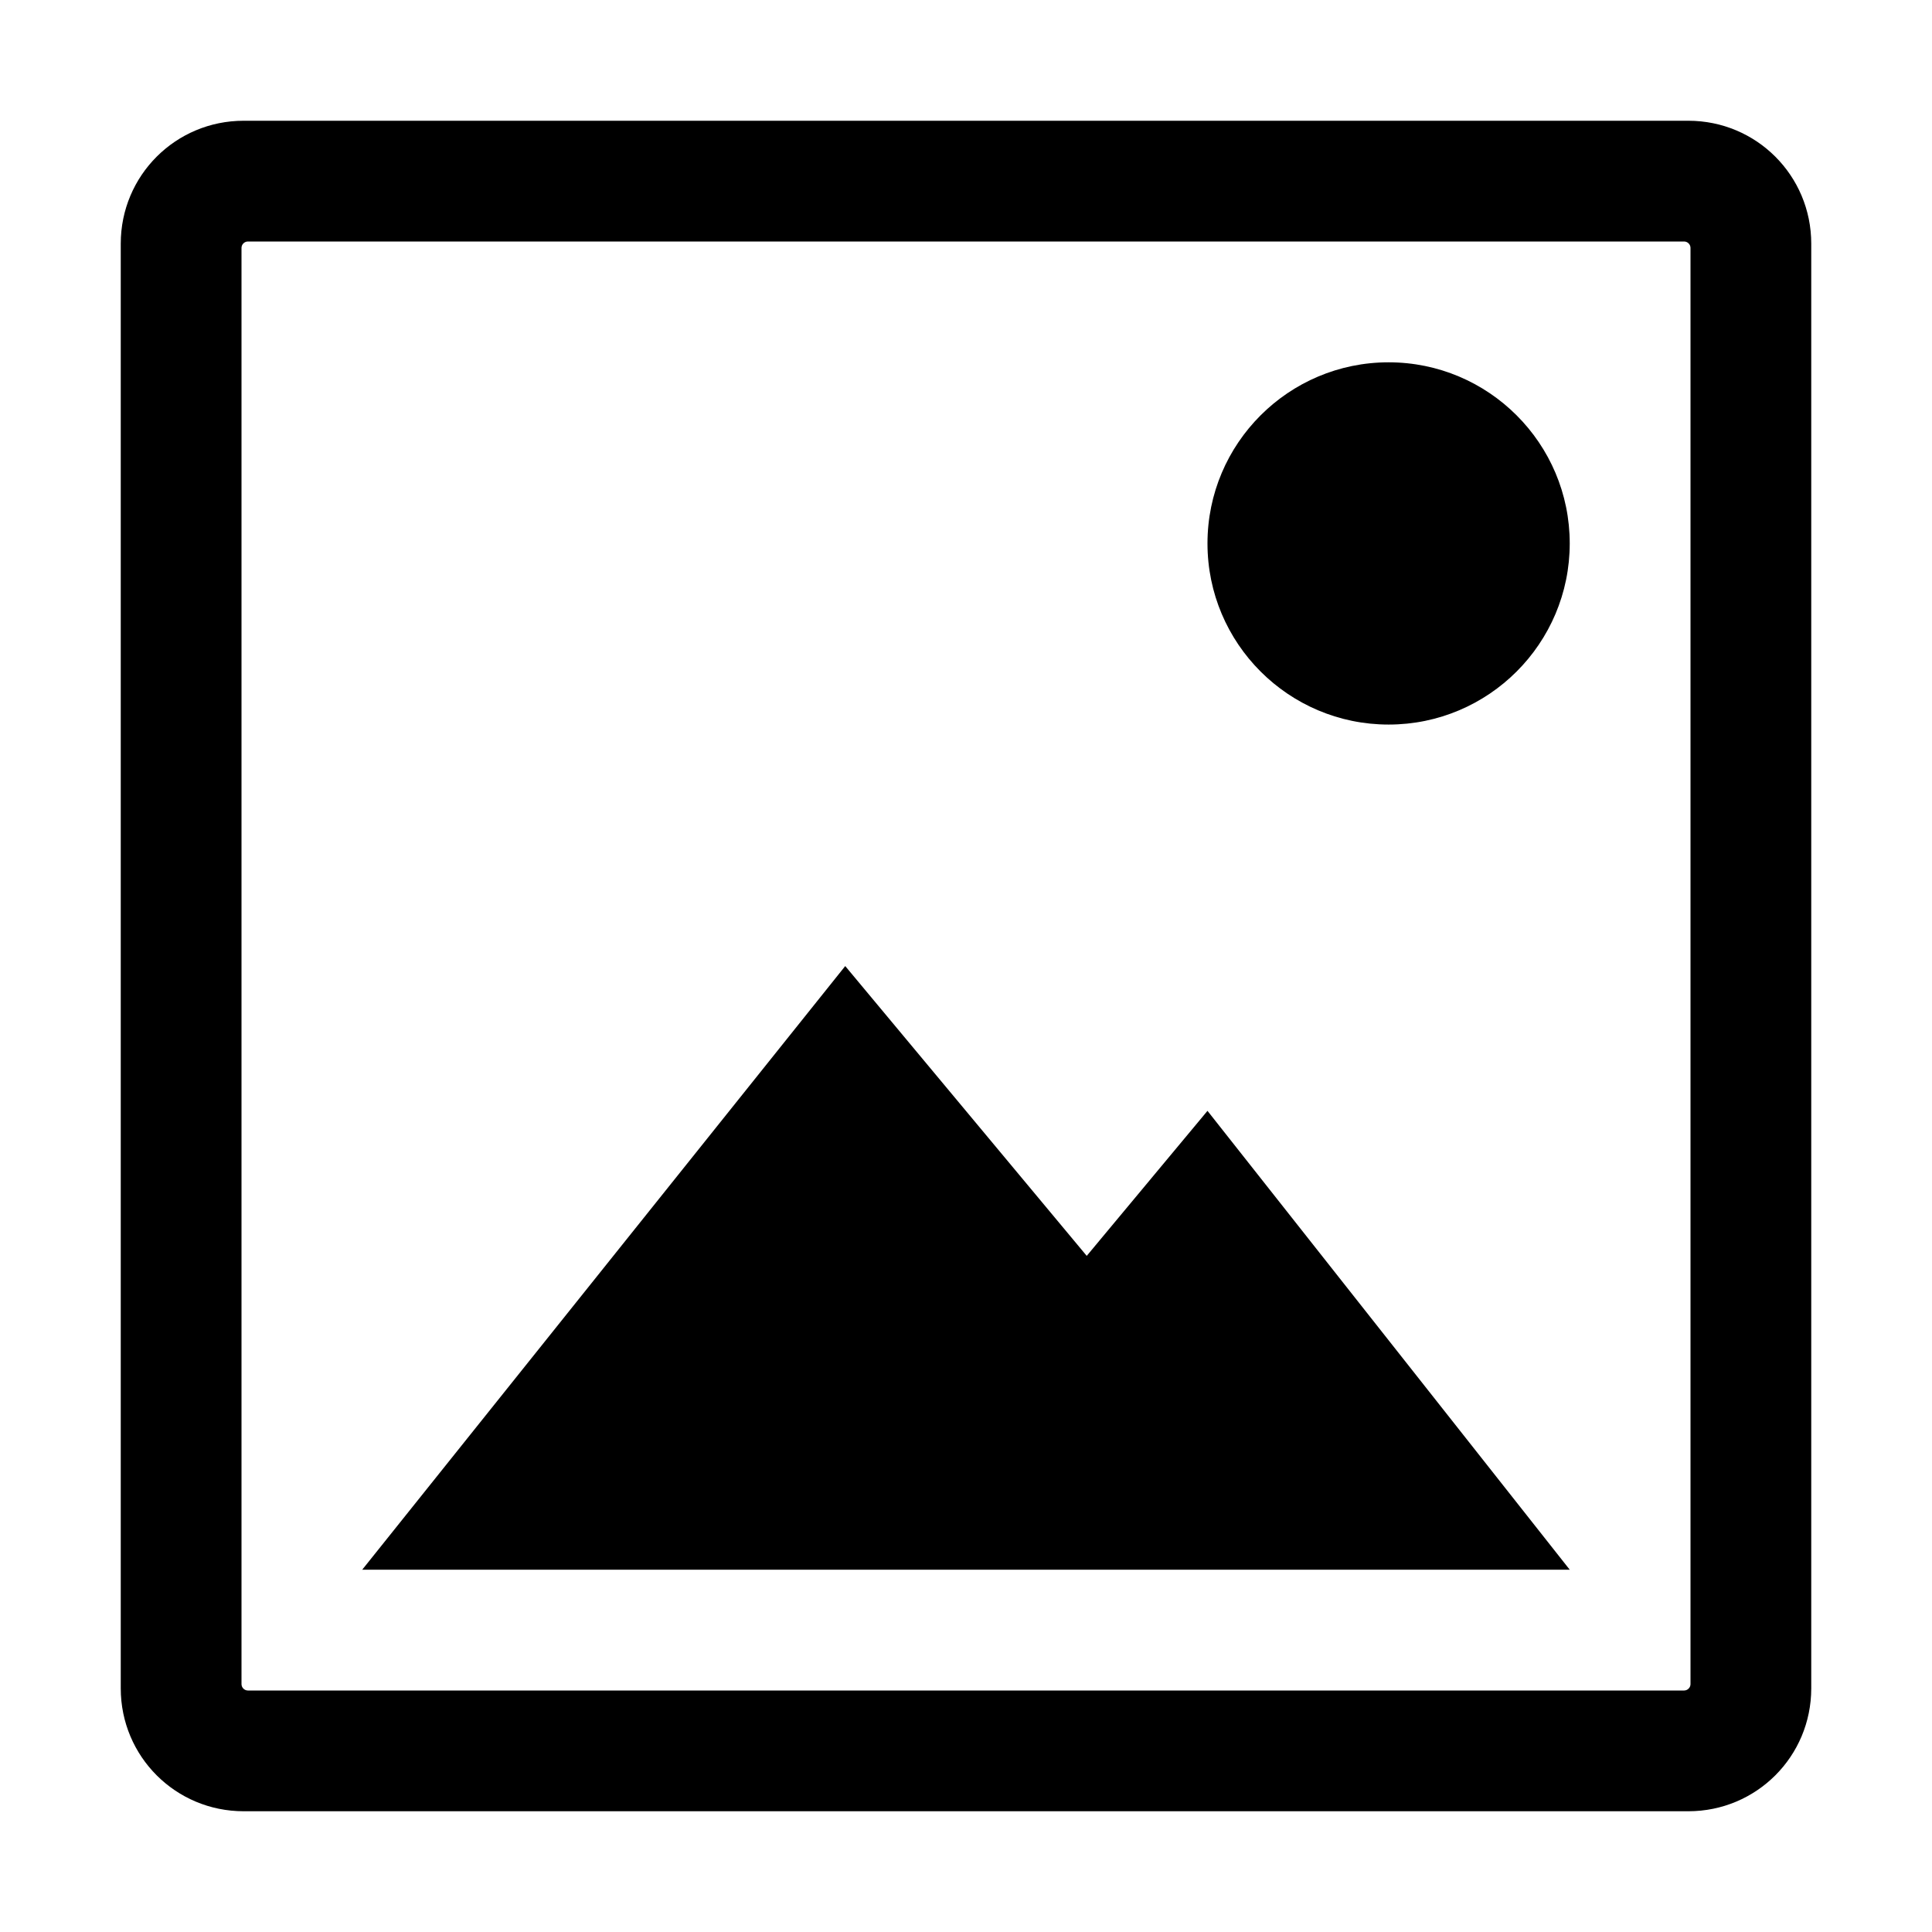
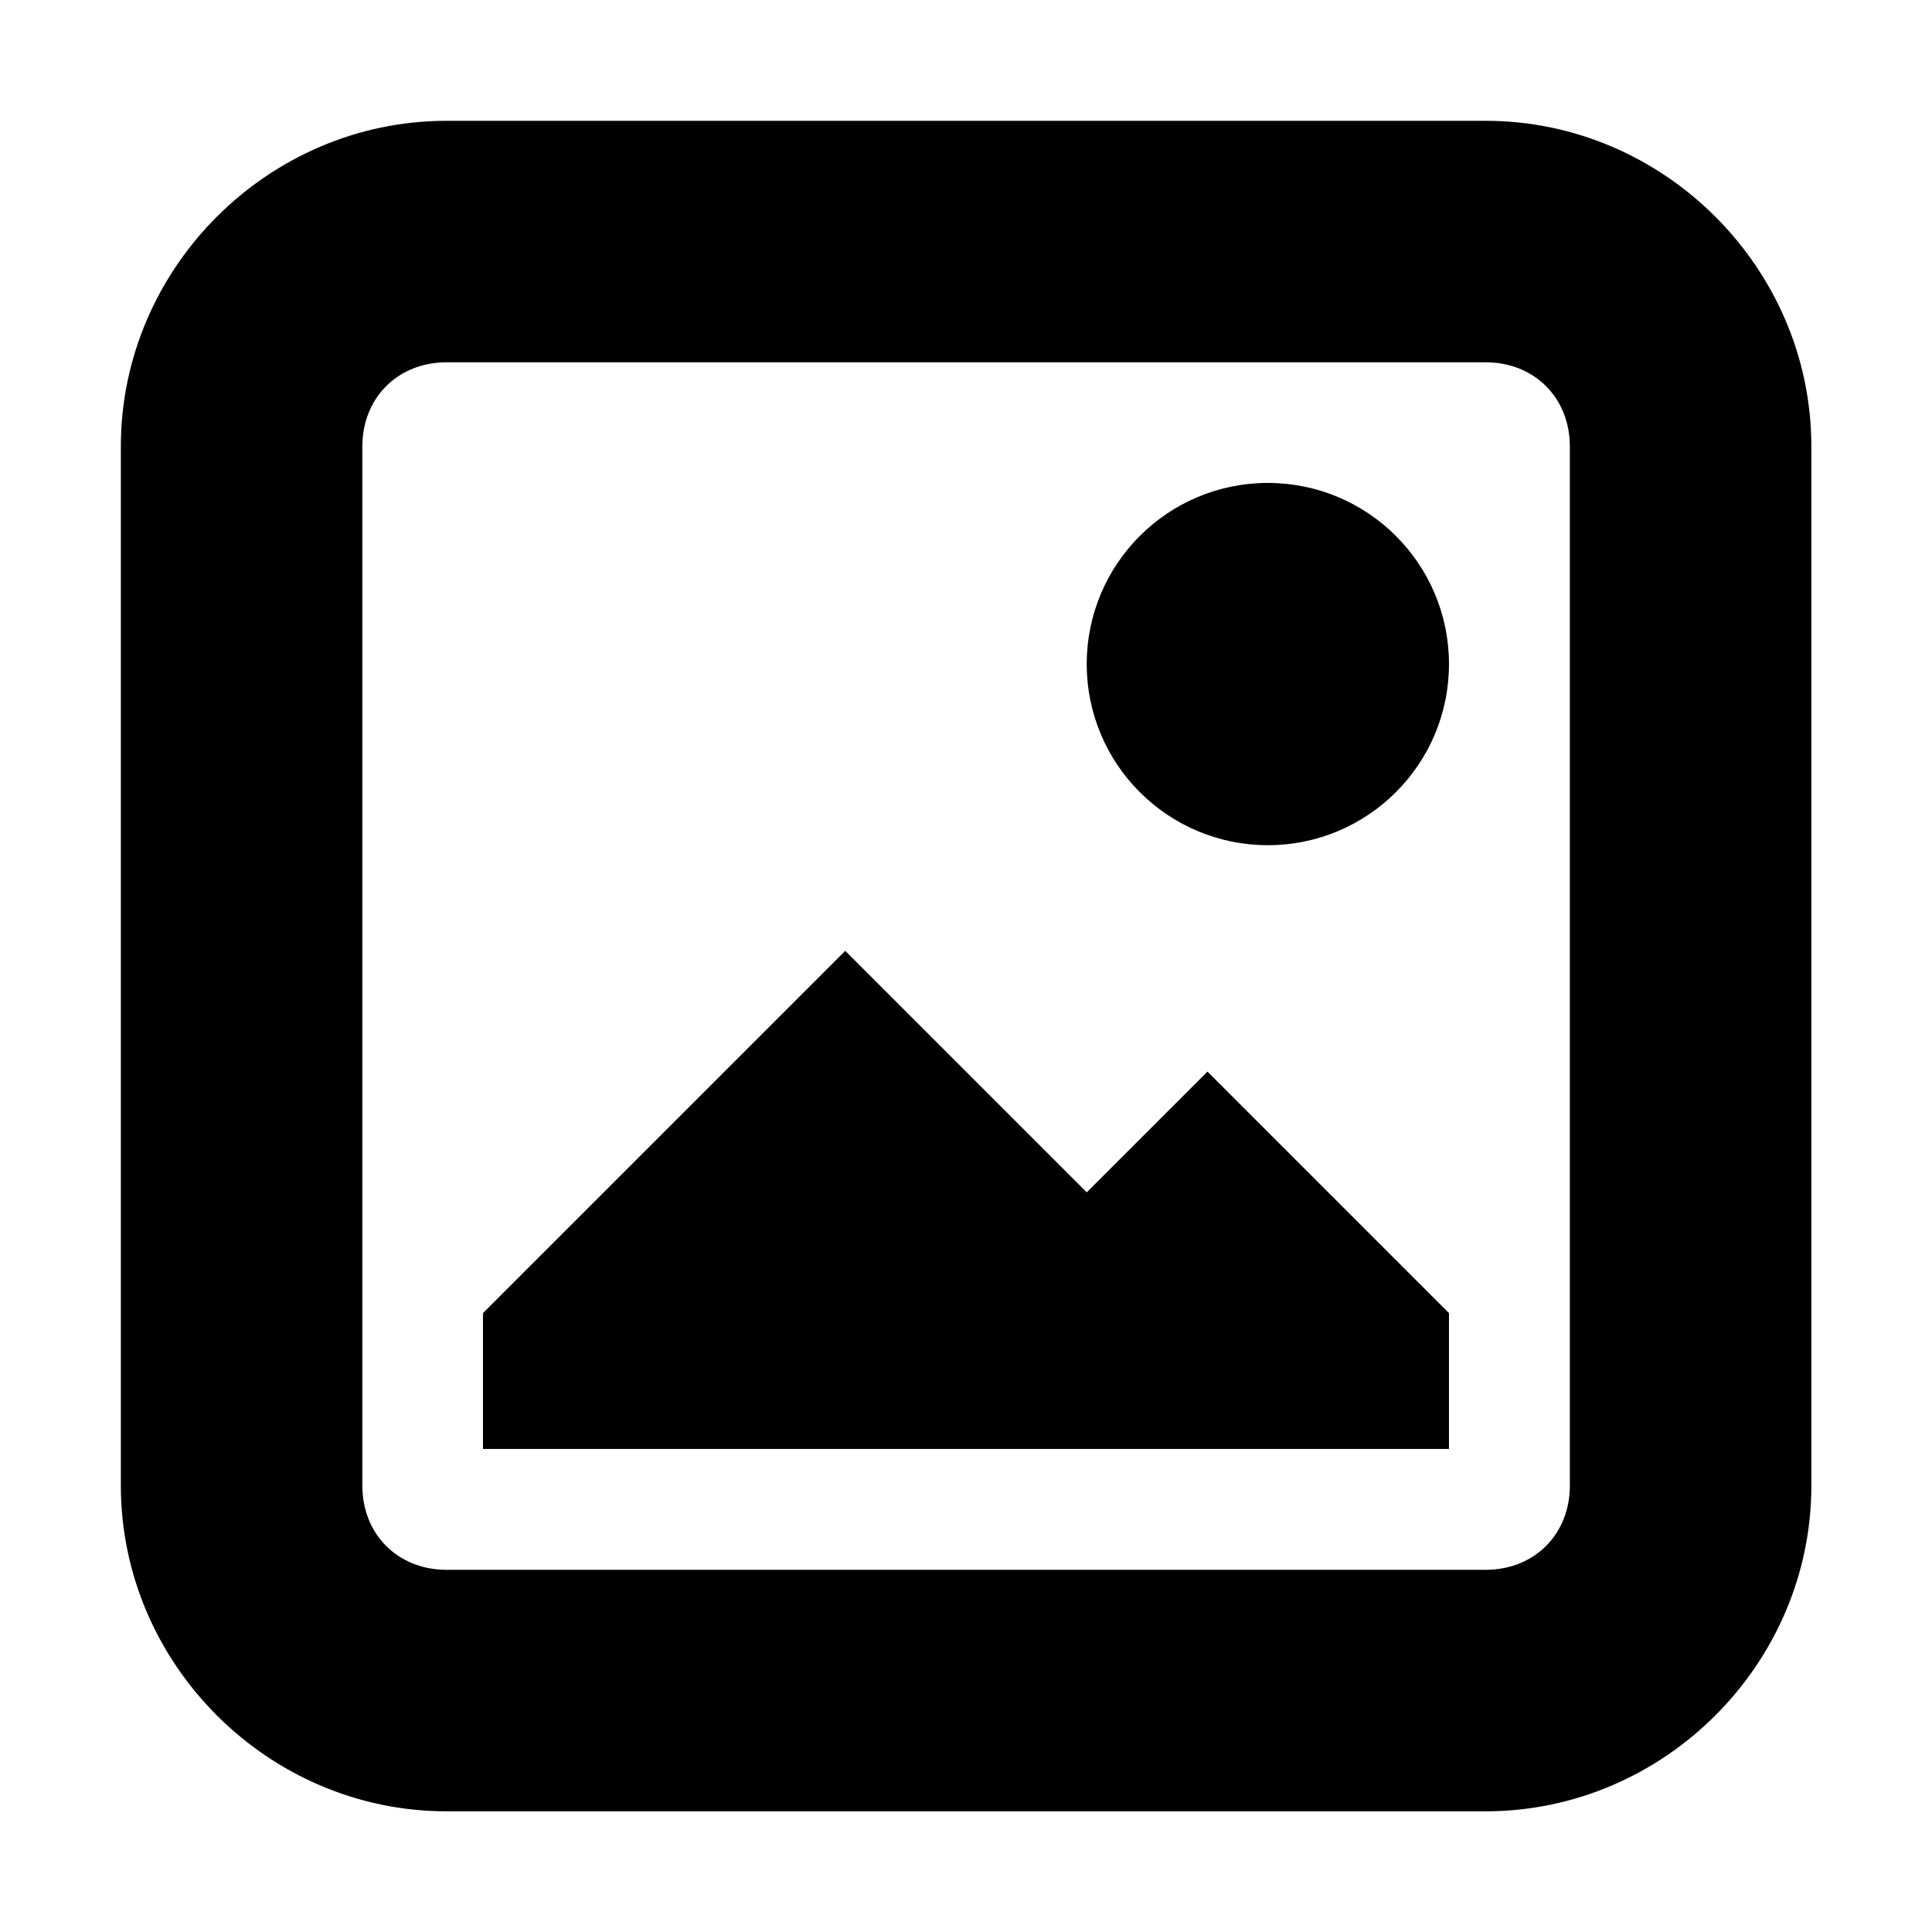
<svg xmlns="http://www.w3.org/2000/svg" xmlns:xlink="http://www.w3.org/1999/xlink" width="16" height="16" id="svg2" version="1.1">
  <defs id="defs4">
    <linearGradient id="linearGradient5306">
      <stop style="stop-color:#ffffff;stop-opacity:0.099;" offset="0" id="stop5308" />
      <stop style="stop-color:#ffffff;stop-opacity:0;" offset="1" id="stop5310" />
    </linearGradient>
    <linearGradient id="linearGradient5290">
      <stop style="stop-color:#00ffff;stop-opacity:0.098;" offset="0" id="stop5292" />
      <stop id="stop6740" offset="0.5" style="stop-color:#00ff7f;stop-opacity:0.047;" />
      <stop style="stop-color:#00ff00;stop-opacity:0;" offset="1" id="stop5294" />
    </linearGradient>
    <linearGradient id="linearGradient5188">
      <stop style="stop-color:#64b5f6;stop-opacity:0.247;" offset="0" id="stop5198" />
      <stop style="stop-color:#64b5f6;stop-opacity:0;" offset="1" id="stop5192" />
    </linearGradient>
    <linearGradient id="linearGradient3975">
      <stop style="stop-color:#ff5555;stop-opacity:1;" offset="0" id="stop3977" />
    </linearGradient>
    <linearGradient id="linearGradient3969">
      <stop style="stop-color:#87cdde;stop-opacity:1;" offset="0" id="stop3971" />
    </linearGradient>
    <filter id="filter3945" x="0" y="6" width="1.2" style="color-interpolation-filters:sRGB">
      <feDiffuseLighting id="feDiffuseLighting3947" lighting-color="#fdfdfd" surfaceScale="121.495" diffuseConstant="28.448" />
    </filter>
    <filter id="filter3979" style="color-interpolation-filters:sRGB">
      <feFlood flood-opacity="0.2" flood-color="rgb(0,0,0)" result="flood" id="feFlood3981" />
      <feComposite in="flood" in2="SourceGraphic" operator="in" result="composite1" id="feComposite3983" />
      <feGaussianBlur stdDeviation="6" result="blur" id="feGaussianBlur3985" />
      <feOffset dx="0" dy="6" result="offset" id="feOffset3987" />
      <feComposite in="SourceGraphic" in2="offset" operator="over" result="fbSourceGraphic" id="feComposite3989" />
      <feColorMatrix result="fbSourceGraphicAlpha" in="fbSourceGraphic" values="0 0 0 -1 0 0 0 0 -1 0 0 0 0 -1 0 0 0 0 1 0" id="feColorMatrix3991" />
      <feFlood id="feFlood3993" flood-opacity="0.2" flood-color="rgb(0,0,0)" result="flood" in="fbSourceGraphic" />
      <feComposite id="feComposite3995" in2="fbSourceGraphic" in="flood" operator="in" result="composite1" />
      <feGaussianBlur id="feGaussianBlur3997" stdDeviation="6" result="blur" />
      <feOffset id="feOffset3999" dx="0" dy="6" result="offset" />
      <feComposite id="feComposite4001" in2="offset" in="fbSourceGraphic" operator="over" result="composite2" />
    </filter>
    <filter style="color-interpolation-filters:sRGB" id="filter3876">
      <feFlood flood-opacity="0.2" flood-color="rgb(0,0,0)" result="flood" id="feFlood3878" />
      <feComposite in="flood" in2="SourceGraphic" operator="in" result="composite1" id="feComposite3880" />
      <feGaussianBlur stdDeviation="6" result="blur" id="feGaussianBlur3882" />
      <feOffset dx="0" dy="6" result="offset" id="feOffset3884" />
      <feComposite in="SourceGraphic" in2="offset" operator="over" result="fbSourceGraphic" id="feComposite3886" />
      <feColorMatrix result="fbSourceGraphicAlpha" in="fbSourceGraphic" values="0 0 0 -1 0 0 0 0 -1 0 0 0 0 -1 0 0 0 0 1 0" id="feColorMatrix3888" />
      <feFlood id="feFlood3890" flood-opacity="0.397" flood-color="rgb(0,0,0)" result="flood" in="fbSourceGraphic" />
      <feComposite id="feComposite3892" in2="fbSourceGraphic" in="flood" operator="in" result="composite1" />
      <feGaussianBlur id="feGaussianBlur3894" stdDeviation="19.2" result="blur" />
      <feOffset id="feOffset3896" dx="0" dy="6" result="offset" />
      <feComposite id="feComposite3898" in2="offset" in="fbSourceGraphic" operator="over" result="fbSourceGraphic" />
      <feColorMatrix result="fbSourceGraphicAlpha" in="fbSourceGraphic" values="0 0 0 -1 0 0 0 0 -1 0 0 0 0 -1 0 0 0 0 1 0" id="feColorMatrix3900" />
      <feFlood id="feFlood3902" flood-opacity="0.8" flood-color="rgb(0,0,0)" result="flood" in="fbSourceGraphic" />
      <feComposite id="feComposite3904" in2="fbSourceGraphic" in="flood" operator="in" result="composite1" />
      <feGaussianBlur id="feGaussianBlur3906" stdDeviation="19.2" result="blur" />
      <feOffset id="feOffset3908" dx="0" dy="6" result="offset" />
      <feComposite id="feComposite3910" in2="offset" in="fbSourceGraphic" operator="over" result="fbSourceGraphic" />
      <feColorMatrix result="fbSourceGraphicAlpha" in="fbSourceGraphic" values="0 0 0 -1 0 0 0 0 -1 0 0 0 0 -1 0 0 0 0 1 0" id="feColorMatrix3912" />
      <feFlood id="feFlood3914" flood-opacity="0.8" flood-color="rgb(0,0,0)" result="flood" in="fbSourceGraphic" />
      <feComposite id="feComposite3916" in2="fbSourceGraphic" in="flood" operator="in" result="composite1" />
      <feGaussianBlur id="feGaussianBlur3918" stdDeviation="26.1" result="blur" />
      <feOffset id="feOffset3920" dx="0" dy="6" result="offset" />
      <feComposite id="feComposite3922" in2="offset" in="fbSourceGraphic" operator="over" result="fbSourceGraphic" />
      <feColorMatrix result="fbSourceGraphicAlpha" in="fbSourceGraphic" values="0 0 0 -1 0 0 0 0 -1 0 0 0 0 -1 0 0 0 0 1 0" id="feColorMatrix3924" />
      <feFlood id="feFlood3926" flood-opacity="0.8" flood-color="rgb(0,0,0)" result="flood" in="fbSourceGraphic" />
      <feComposite id="feComposite3928" in2="fbSourceGraphic" in="flood" operator="in" result="composite1" />
      <feGaussianBlur id="feGaussianBlur3930" stdDeviation="35.7" result="blur" />
      <feOffset id="feOffset3932" dx="0" dy="6" result="offset" />
      <feComposite id="feComposite3934" in2="offset" in="fbSourceGraphic" operator="over" result="fbSourceGraphic" />
      <feColorMatrix result="fbSourceGraphicAlpha" in="fbSourceGraphic" values="0 0 0 -1 0 0 0 0 -1 0 0 0 0 -1 0 0 0 0 1 0" id="feColorMatrix3936" />
      <feFlood id="feFlood3938" flood-opacity="0.8" flood-color="rgb(0,0,0)" result="flood" in="fbSourceGraphic" />
      <feComposite id="feComposite3940" in2="fbSourceGraphic" in="flood" operator="in" result="composite1" />
      <feGaussianBlur id="feGaussianBlur3942" stdDeviation="6" result="blur" />
      <feOffset id="feOffset3944" dx="0" dy="6" result="offset" />
      <feComposite id="feComposite3946" in2="offset" in="fbSourceGraphic" operator="over" result="fbSourceGraphic" />
      <feColorMatrix result="fbSourceGraphicAlpha" in="fbSourceGraphic" values="0 0 0 -1 0 0 0 0 -1 0 0 0 0 -1 0 0 0 0 1 0" id="feColorMatrix3948" />
      <feFlood id="feFlood3950" flood-opacity="0.8" flood-color="rgb(0,0,0)" result="flood" in="fbSourceGraphic" />
      <feComposite id="feComposite3952" in2="fbSourceGraphic" in="flood" operator="in" result="composite1" />
      <feGaussianBlur id="feGaussianBlur3954" stdDeviation="21.7" result="blur" />
      <feOffset id="feOffset3956" dx="0" dy="6" result="offset" />
      <feComposite id="feComposite3958" in2="offset" in="fbSourceGraphic" operator="over" result="fbSourceGraphic" />
      <feColorMatrix result="fbSourceGraphicAlpha" in="fbSourceGraphic" values="0 0 0 -1 0 0 0 0 -1 0 0 0 0 -1 0 0 0 0 1 0" id="feColorMatrix3960" />
      <feFlood id="feFlood3962" flood-opacity="0.8" flood-color="rgb(0,0,0)" result="flood" in="fbSourceGraphic" />
      <feComposite id="feComposite3964" in2="fbSourceGraphic" in="flood" operator="in" result="composite1" />
      <feGaussianBlur id="feGaussianBlur3966" stdDeviation="21.7" result="blur" />
      <feOffset id="feOffset3968" dx="0" dy="1.9" result="offset" />
      <feComposite id="feComposite3970" in2="offset" in="fbSourceGraphic" operator="over" result="fbSourceGraphic" />
      <feColorMatrix result="fbSourceGraphicAlpha" in="fbSourceGraphic" values="0 0 0 -1 0 0 0 0 -1 0 0 0 0 -1 0 0 0 0 1 0" id="feColorMatrix3972" />
      <feFlood id="feFlood3974" flood-opacity="0.8" flood-color="rgb(0,0,0)" result="flood" in="fbSourceGraphic" />
      <feComposite id="feComposite3976" in2="fbSourceGraphic" in="flood" operator="in" result="composite1" />
      <feGaussianBlur id="feGaussianBlur3978" stdDeviation="21.7" result="blur" />
      <feOffset id="feOffset3980" dx="3.6" dy="1.9" result="offset" />
      <feComposite id="feComposite3982" in2="offset" in="fbSourceGraphic" operator="over" result="fbSourceGraphic" />
      <feColorMatrix result="fbSourceGraphicAlpha" in="fbSourceGraphic" values="0 0 0 -1 0 0 0 0 -1 0 0 0 0 -1 0 0 0 0 1 0" id="feColorMatrix3984" />
      <feFlood id="feFlood3986" flood-opacity="0.8" flood-color="rgb(0,0,0)" result="flood" in="fbSourceGraphic" />
      <feComposite id="feComposite3988" in2="fbSourceGraphic" in="flood" operator="in" result="composite1" />
      <feGaussianBlur id="feGaussianBlur3990" stdDeviation="21.7" result="blur" />
      <feOffset id="feOffset3992" dx="9.6" dy="1.9" result="offset" />
      <feComposite id="feComposite3994" in2="offset" in="fbSourceGraphic" operator="over" result="fbSourceGraphic" />
      <feColorMatrix result="fbSourceGraphicAlpha" in="fbSourceGraphic" values="0 0 0 -1 0 0 0 0 -1 0 0 0 0 -1 0 0 0 0 1 0" id="feColorMatrix3996" />
      <feFlood id="feFlood3998" flood-opacity="0.8" flood-color="rgb(0,0,0)" result="flood" in="fbSourceGraphic" />
      <feComposite id="feComposite4000" in2="fbSourceGraphic" in="flood" operator="in" result="composite1" />
      <feGaussianBlur id="feGaussianBlur4002" stdDeviation="21.7" result="blur" />
      <feOffset id="feOffset4004" dx="1.2" dy="1.9" result="offset" />
      <feComposite id="feComposite4006" in2="offset" in="fbSourceGraphic" operator="over" result="fbSourceGraphic" />
      <feColorMatrix result="fbSourceGraphicAlpha" in="fbSourceGraphic" values="0 0 0 -1 0 0 0 0 -1 0 0 0 0 -1 0 0 0 0 1 0" id="feColorMatrix4008" />
      <feFlood id="feFlood4010" flood-opacity="0.8" flood-color="rgb(0,0,0)" result="flood" in="fbSourceGraphic" />
      <feComposite id="feComposite4012" in2="fbSourceGraphic" in="flood" operator="in" result="composite1" />
      <feGaussianBlur id="feGaussianBlur4014" stdDeviation="21.7" result="blur" />
      <feOffset id="feOffset4016" dx="-1.4" dy="1.9" result="offset" />
      <feComposite id="feComposite4018" in2="offset" in="fbSourceGraphic" operator="over" result="fbSourceGraphic" />
      <feColorMatrix result="fbSourceGraphicAlpha" in="fbSourceGraphic" values="0 0 0 -1 0 0 0 0 -1 0 0 0 0 -1 0 0 0 0 1 0" id="feColorMatrix4020" />
      <feFlood id="feFlood4022" flood-opacity="0.8" flood-color="rgb(0,0,0)" result="flood" in="fbSourceGraphic" />
      <feComposite id="feComposite4024" in2="fbSourceGraphic" in="flood" operator="in" result="composite1" />
      <feGaussianBlur id="feGaussianBlur4026" stdDeviation="21.7" result="blur" />
      <feOffset id="feOffset4028" dx="0.3" dy="1.9" result="offset" />
      <feComposite id="feComposite4030" in2="offset" in="fbSourceGraphic" operator="over" result="fbSourceGraphic" />
      <feColorMatrix result="fbSourceGraphicAlpha" in="fbSourceGraphic" values="0 0 0 -1 0 0 0 0 -1 0 0 0 0 -1 0 0 0 0 1 0" id="feColorMatrix4032" />
      <feFlood id="feFlood4034" flood-opacity="0.8" flood-color="rgb(0,0,0)" result="flood" in="fbSourceGraphic" />
      <feComposite id="feComposite4036" in2="fbSourceGraphic" in="flood" operator="in" result="composite1" />
      <feGaussianBlur id="feGaussianBlur4038" stdDeviation="21.7" result="blur" />
      <feOffset id="feOffset4040" dx="-8.04912e-16" dy="1.9" result="offset" />
      <feComposite id="feComposite4042" in2="offset" in="fbSourceGraphic" operator="over" result="fbSourceGraphic" />
      <feColorMatrix result="fbSourceGraphicAlpha" in="fbSourceGraphic" values="0 0 0 -1 0 0 0 0 -1 0 0 0 0 -1 0 0 0 0 1 0" id="feColorMatrix4044" />
      <feFlood id="feFlood4046" flood-opacity="0.8" flood-color="rgb(0,0,0)" result="flood" in="fbSourceGraphic" />
      <feComposite id="feComposite4048" in2="fbSourceGraphic" in="flood" operator="in" result="composite1" />
      <feGaussianBlur id="feGaussianBlur4050" stdDeviation="21.7" result="blur" />
      <feOffset id="feOffset4052" dx="-8.04912e-16" dy="3.6" result="offset" />
      <feComposite id="feComposite4054" in2="offset" in="fbSourceGraphic" operator="over" result="fbSourceGraphic" />
      <feColorMatrix result="fbSourceGraphicAlpha" in="fbSourceGraphic" values="0 0 0 -1 0 0 0 0 -1 0 0 0 0 -1 0 0 0 0 1 0" id="feColorMatrix4056" />
      <feFlood id="feFlood4058" flood-opacity="0.8" flood-color="rgb(0,0,0)" result="flood" in="fbSourceGraphic" />
      <feComposite id="feComposite4060" in2="fbSourceGraphic" in="flood" operator="in" result="composite1" />
      <feGaussianBlur id="feGaussianBlur4062" stdDeviation="6" result="blur" />
      <feOffset id="feOffset4064" dx="-8.04912e-16" dy="3.6" result="offset" />
      <feComposite id="feComposite4066" in2="offset" in="fbSourceGraphic" operator="over" result="fbSourceGraphic" />
      <feColorMatrix result="fbSourceGraphicAlpha" in="fbSourceGraphic" values="0 0 0 -1 0 0 0 0 -1 0 0 0 0 -1 0 0 0 0 1 0" id="feColorMatrix4080" />
      <feFlood id="feFlood4082" flood-opacity="0.8" flood-color="rgb(0,0,0)" result="flood" in="fbSourceGraphic" />
      <feComposite id="feComposite4084" in2="fbSourceGraphic" in="flood" operator="in" result="composite1" />
      <feGaussianBlur id="feGaussianBlur4086" stdDeviation="6" result="blur" />
      <feOffset id="feOffset4088" dx="-8.04912e-16" dy="3.6" result="offset" />
      <feComposite id="feComposite4090" in2="offset" in="fbSourceGraphic" operator="over" result="fbSourceGraphic" />
      <feColorMatrix result="fbSourceGraphicAlpha" in="fbSourceGraphic" values="0 0 0 -1 0 0 0 0 -1 0 0 0 0 -1 0 0 0 0 1 0" id="feColorMatrix4092" />
      <feFlood id="feFlood4094" flood-opacity="0.8" flood-color="rgb(0,0,0)" result="flood" in="fbSourceGraphic" />
      <feComposite id="feComposite4096" in2="fbSourceGraphic" in="flood" operator="in" result="composite1" />
      <feGaussianBlur id="feGaussianBlur4098" stdDeviation="6" result="blur" />
      <feOffset id="feOffset4100" dx="-8.04912e-16" dy="7.7" result="offset" />
      <feComposite id="feComposite4102" in2="offset" in="fbSourceGraphic" operator="over" result="fbSourceGraphic" />
      <feColorMatrix result="fbSourceGraphicAlpha" in="fbSourceGraphic" values="0 0 0 -1 0 0 0 0 -1 0 0 0 0 -1 0 0 0 0 1 0" id="feColorMatrix4104" />
      <feFlood id="feFlood4106" flood-opacity="0.8" flood-color="rgb(0,0,0)" result="flood" in="fbSourceGraphic" />
      <feComposite id="feComposite4108" in2="fbSourceGraphic" in="flood" operator="in" result="composite1" />
      <feGaussianBlur id="feGaussianBlur4110" stdDeviation="6" result="blur" />
      <feOffset id="feOffset4112" dx="-8.04912e-16" dy="11.6" result="offset" />
      <feComposite id="feComposite4114" in2="offset" in="fbSourceGraphic" operator="over" result="fbSourceGraphic" />
      <feColorMatrix result="fbSourceGraphicAlpha" in="fbSourceGraphic" values="0 0 0 -1 0 0 0 0 -1 0 0 0 0 -1 0 0 0 0 1 0" id="feColorMatrix4116" />
      <feFlood id="feFlood4118" flood-opacity="0.5" flood-color="rgb(0,0,0)" result="flood" in="fbSourceGraphic" />
      <feComposite id="feComposite4120" in2="fbSourceGraphic" in="flood" operator="in" result="composite1" />
      <feGaussianBlur id="feGaussianBlur4122" stdDeviation="6" result="blur" />
      <feOffset id="feOffset4124" dx="-8.04912e-16" dy="11.6" result="offset" />
      <feComposite id="feComposite4126" in2="offset" in="fbSourceGraphic" operator="over" result="fbSourceGraphic" />
      <feColorMatrix result="fbSourceGraphicAlpha" in="fbSourceGraphic" values="0 0 0 -1 0 0 0 0 -1 0 0 0 0 -1 0 0 0 0 1 0" id="feColorMatrix4128" />
      <feFlood id="feFlood4130" flood-opacity="0.3" flood-color="rgb(0,0,0)" result="flood" in="fbSourceGraphic" />
      <feComposite id="feComposite4132" in2="fbSourceGraphic" in="flood" operator="in" result="composite1" />
      <feGaussianBlur id="feGaussianBlur4134" stdDeviation="6" result="blur" />
      <feOffset id="feOffset4136" dx="-8.04912e-16" dy="11.6" result="offset" />
      <feComposite id="feComposite4138" in2="offset" in="fbSourceGraphic" operator="over" result="fbSourceGraphic" />
      <feColorMatrix result="fbSourceGraphicAlpha" in="fbSourceGraphic" values="0 0 0 -1 0 0 0 0 -1 0 0 0 0 -1 0 0 0 0 1 0" id="feColorMatrix4140" />
      <feFlood id="feFlood4142" flood-opacity="0.2" flood-color="rgb(0,0,0)" result="flood" in="fbSourceGraphic" />
      <feComposite id="feComposite4144" in2="fbSourceGraphic" in="flood" operator="in" result="composite1" />
      <feGaussianBlur id="feGaussianBlur4146" stdDeviation="6" result="blur" />
      <feOffset id="feOffset4148" dx="-8.04912e-16" dy="11.6" result="offset" />
      <feComposite id="feComposite4150" in2="offset" in="fbSourceGraphic" operator="over" result="fbSourceGraphic" />
      <feColorMatrix result="fbSourceGraphicAlpha" in="fbSourceGraphic" values="0 0 0 -1 0 0 0 0 -1 0 0 0 0 -1 0 0 0 0 1 0" id="feColorMatrix4152" />
      <feFlood id="feFlood4154" flood-opacity="0.2" flood-color="rgb(0,0,0)" result="flood" in="fbSourceGraphic" />
      <feComposite id="feComposite4156" in2="fbSourceGraphic" in="flood" operator="in" result="composite1" />
      <feGaussianBlur id="feGaussianBlur4158" stdDeviation="6" result="blur" />
      <feOffset id="feOffset4160" dx="-8.04912e-16" dy="11.6" result="offset" />
      <feComposite id="feComposite4162" in2="offset" in="fbSourceGraphic" operator="over" result="fbSourceGraphic" />
      <feColorMatrix result="fbSourceGraphicAlpha" in="fbSourceGraphic" values="0 0 0 -1 0 0 0 0 -1 0 0 0 0 -1 0 0 0 0 1 0" id="feColorMatrix4164" />
      <feFlood id="feFlood4166" flood-opacity="0.2" flood-color="rgb(0,0,0)" result="flood" in="fbSourceGraphic" />
      <feComposite id="feComposite4168" in2="fbSourceGraphic" in="flood" operator="in" result="composite1" />
      <feGaussianBlur id="feGaussianBlur4170" stdDeviation="6" result="blur" />
      <feOffset id="feOffset4172" dx="-8.04912e-16" dy="6" result="offset" />
      <feComposite id="feComposite4174" in2="offset" in="fbSourceGraphic" operator="over" result="composite2" />
    </filter>
    <filter id="filter4522" style="color-interpolation-filters:sRGB">
      <feGaussianBlur stdDeviation="3" id="feGaussianBlur4524" />
      <feColorMatrix result="fbSourceGraphic" values="1 0 0 0 0 0 1 0 0 0 0 0 1 0 0 0 0 0 6 -2.5 " id="feColorMatrix4526" />
    </filter>
    <filter id="filter4576" style="color-interpolation-filters:sRGB">
      <feGaussianBlur stdDeviation="3" id="feGaussianBlur4578" />
      <feColorMatrix result="fbSourceGraphic" values="1 0 0 0 0 0 1 0 0 0 0 0 1 0 0 0 0 0 6 -2.5 " id="feColorMatrix4580" />
    </filter>
    <filter id="filter4576-0" style="color-interpolation-filters:sRGB">
      <feGaussianBlur stdDeviation="3" id="feGaussianBlur4578-8" />
      <feColorMatrix result="fbSourceGraphic" values="1 0 0 0 0 0 1 0 0 0 0 0 1 0 0 0 0 0 6 -2.5 " id="feColorMatrix4580-0" />
    </filter>
    <filter id="filter4576-0-0" style="color-interpolation-filters:sRGB">
      <feGaussianBlur stdDeviation="3" id="feGaussianBlur4578-8-5" />
      <feColorMatrix result="fbSourceGraphic" values="1 0 0 0 0 0 1 0 0 0 0 0 1 0 0 0 0 0 6 -2.5 " id="feColorMatrix4580-0-2" />
    </filter>
    <filter id="filter4576-0-0-4" style="color-interpolation-filters:sRGB">
      <feGaussianBlur stdDeviation="3" id="feGaussianBlur4578-8-5-2" />
      <feColorMatrix result="fbSourceGraphic" values="1 0 0 0 0 0 1 0 0 0 0 0 1 0 0 0 0 0 6 -2.5 " id="feColorMatrix4580-0-2-7" />
    </filter>
    <radialGradient xlink:href="#linearGradient5306" id="radialGradient5296" cx="9" cy="1032.112" fx="9" fy="1032.112" r="10.125" gradientUnits="userSpaceOnUse" gradientTransform="matrix(1.944444,0,0,1.944447,-13.5625,-977.5881)" />
    <linearGradient xlink:href="#linearGradient5306" id="linearGradient5312" x1="-15.75" y1="1029.3" x2="23.625" y2="1029.3" gradientUnits="userSpaceOnUse" />
    <linearGradient id="linearGradient3783-1">
      <stop id="stop3785-2" offset="0" style="stop-color:#1e94d3;stop-opacity:1;" />
      <stop style="stop-color:#1e94d3;stop-opacity:1;" offset="1" id="stop3803-6" />
    </linearGradient>
    <linearGradient gradientUnits="userSpaceOnUse" y2="50" x2="30" y1="90" x1="-10" id="linearGradient3827-7" xlink:href="#linearGradient3783-1" />
    <linearGradient gradientUnits="userSpaceOnUse" y2="50" x2="30" y1="90" x1="-10" id="linearGradient3827" xlink:href="#linearGradient3783" />
    <linearGradient id="linearGradient3783">
      <stop id="stop3785" offset="0" style="stop-color:#1e94d3;stop-opacity:1;" />
      <stop style="stop-color:#1e94d3;stop-opacity:1;" offset="1" id="stop3803" />
    </linearGradient>
    <linearGradient id="linearGradient3821">
      <stop id="stop3823" offset="0" style="stop-color:#37aee2;stop-opacity:1;" />
      <stop id="stop3825" offset="1" style="stop-color:#1e96c8;stop-opacity:1;" />
    </linearGradient>
    <linearGradient id="linearGradient3829">
      <stop style="stop-color:#1f96d4;stop-opacity:1;" offset="0" id="stop3831" />
      <stop style="stop-color:#37aee2;stop-opacity:1;" offset="1" id="stop3833" />
    </linearGradient>
    <linearGradient id="linearGradient3877">
      <stop id="stop3879" offset="0" style="stop-color:#eff7fc;stop-opacity:1;" />
      <stop id="stop3881" offset="1" style="stop-color:#ffffff;stop-opacity:1;" />
    </linearGradient>
    <linearGradient id="linearGradient3689">
      <stop id="stop3691" offset="0" style="stop-color:#f68000;stop-opacity:1;" />
      <stop id="stop3693" offset="1" style="stop-color:#fd9800;stop-opacity:1;" />
    </linearGradient>
    <linearGradient id="linearGradient3675">
      <stop id="stop3677" offset="0" style="stop-color:#ffb900;stop-opacity:1;" />
      <stop id="stop3679" offset="1" style="stop-color:#ffd76b;stop-opacity:1;" />
    </linearGradient>
    <linearGradient y2="463.262" x2="412.23" y1="461.921" x1="-113.893" gradientUnits="userSpaceOnUse" id="linearGradient3840" xlink:href="#linearGradient3675" />
    <linearGradient id="linearGradient3634">
      <stop style="stop-color:#7a8288;stop-opacity:1;" offset="0" id="stop3636" />
      <stop id="stop3638" offset="0.076" style="stop-color:#9fa3a7;stop-opacity:1;" />
      <stop style="stop-color:#7d858b;stop-opacity:1;" offset="1" id="stop3640" />
    </linearGradient>
    <linearGradient y2="12.703" x2="151.346" y1="-0.642" x1="107.209" gradientTransform="matrix(0.2822222,0,0,0.2822222,-0.1398399,-0.01181449)" gradientUnits="userSpaceOnUse" id="linearGradient3838" xlink:href="#linearGradient3634" />
    <linearGradient id="linearGradient3712">
      <stop id="stop3714" offset="0" style="stop-color:#a1abb2;stop-opacity:1;" />
      <stop style="stop-color:#eaeced;stop-opacity:1;" offset="0.148" id="stop3720" />
      <stop id="stop3716" offset="1" style="stop-color:#c6ccd0;stop-opacity:1;" />
    </linearGradient>
    <linearGradient y2="27.389" x2="164.759" y1="12.641" x1="104.886" gradientUnits="userSpaceOnUse" id="linearGradient3836" xlink:href="#linearGradient3712" />
    <linearGradient id="linearGradient3702">
      <stop id="stop3704" offset="0" style="stop-color:#7a8288;stop-opacity:1;" />
      <stop style="stop-color:#9fa3a7;stop-opacity:1;" offset="0.529" id="stop3710" />
      <stop id="stop3706" offset="1" style="stop-color:#7d858b;stop-opacity:1;" />
    </linearGradient>
    <linearGradient y2="268.415" x2="334.031" y1="252.484" x1="18.875" gradientUnits="userSpaceOnUse" id="linearGradient3834" xlink:href="#linearGradient3702" />
    <linearGradient id="linearGradient3626">
      <stop style="stop-color:#a1abb2;stop-opacity:1;" offset="0" id="stop3628" />
      <stop id="stop3630" offset="0.083" style="stop-color:#eaeced;stop-opacity:1;" />
      <stop style="stop-color:#c6ccd0;stop-opacity:1;" offset="1" id="stop3632" />
    </linearGradient>
    <linearGradient y2="290.7" x2="278.432" y1="228.6" x1="44.104" gradientUnits="userSpaceOnUse" id="linearGradient3832" xlink:href="#linearGradient3626" />
    <linearGradient id="linearGradient3646">
      <stop id="stop3648" offset="0" style="stop-color:#f48200;stop-opacity:0;" />
      <stop style="stop-color:#f48200;stop-opacity:0.728;" offset="0.589" id="stop3654" />
      <stop id="stop3658" offset="0.816" style="stop-color:#cc5f00;stop-opacity:1;" />
      <stop id="stop3650" offset="1" style="stop-color:#a43d00;stop-opacity:1;" />
    </linearGradient>
    <linearGradient y2="55.356" x2="261.622" y1="70.105" x1="115.202" gradientUnits="userSpaceOnUse" id="linearGradient3830" xlink:href="#linearGradient3646" />
    <linearGradient id="linearGradient3668">
      <stop style="stop-color:#9b4400;stop-opacity:1;" offset="0" id="stop3670" />
      <stop style="stop-color:#e56300;stop-opacity:1;" offset="1" id="stop3672" />
    </linearGradient>
    <linearGradient y2="108.988" x2="93.522" y1="102.284" x1="64.751" gradientUnits="userSpaceOnUse" id="linearGradient3828" xlink:href="#linearGradient3668" />
    <linearGradient id="linearGradient3649">
      <stop id="stop3651" offset="0" style="stop-color:#e26400;stop-opacity:1;" />
      <stop id="stop3653" offset="1" style="stop-color:#ffb900;stop-opacity:1;" />
    </linearGradient>
    <linearGradient y2="125.316" x2="44.376" y1="100.342" x1="40.775" gradientTransform="matrix(1,0,0,1.020233,0,-1.423461)" gradientUnits="userSpaceOnUse" id="linearGradient3826" xlink:href="#linearGradient3649" />
    <linearGradient id="linearGradient3689-2">
      <stop id="stop3691-2" offset="0" style="stop-color:#f68000;stop-opacity:1;" />
      <stop id="stop3693-3" offset="1" style="stop-color:#fd9800;stop-opacity:1;" />
    </linearGradient>
    <linearGradient id="linearGradient3675-8">
      <stop id="stop3677-4" offset="0" style="stop-color:#ffb900;stop-opacity:1;" />
      <stop id="stop3679-7" offset="1" style="stop-color:#ffd76b;stop-opacity:1;" />
    </linearGradient>
    <linearGradient y2="463.262" x2="412.23" y1="461.921" x1="-113.893" gradientUnits="userSpaceOnUse" id="linearGradient3840-4" xlink:href="#linearGradient3675-8" />
    <linearGradient id="linearGradient3634-7">
      <stop style="stop-color:#7a8288;stop-opacity:1;" offset="0" id="stop3636-4" />
      <stop id="stop3638-6" offset="0.076" style="stop-color:#9fa3a7;stop-opacity:1;" />
      <stop style="stop-color:#7d858b;stop-opacity:1;" offset="1" id="stop3640-9" />
    </linearGradient>
    <linearGradient y2="12.703" x2="151.346" y1="-0.642" x1="107.209" gradientTransform="matrix(0.2822222,0,0,0.2822222,-0.1398399,-0.01181449)" gradientUnits="userSpaceOnUse" id="linearGradient3838-1" xlink:href="#linearGradient3634-7" />
    <linearGradient id="linearGradient3712-7">
      <stop id="stop3714-7" offset="0" style="stop-color:#a1abb2;stop-opacity:1;" />
      <stop style="stop-color:#eaeced;stop-opacity:1;" offset="0.148" id="stop3720-2" />
      <stop id="stop3716-3" offset="1" style="stop-color:#c6ccd0;stop-opacity:1;" />
    </linearGradient>
    <linearGradient y2="27.389" x2="164.759" y1="12.641" x1="104.886" gradientUnits="userSpaceOnUse" id="linearGradient3836-7" xlink:href="#linearGradient3712-7" />
    <linearGradient id="linearGradient3702-3">
      <stop id="stop3704-5" offset="0" style="stop-color:#7a8288;stop-opacity:1;" />
      <stop style="stop-color:#9fa3a7;stop-opacity:1;" offset="0.529" id="stop3710-4" />
      <stop id="stop3706-4" offset="1" style="stop-color:#7d858b;stop-opacity:1;" />
    </linearGradient>
    <linearGradient y2="268.415" x2="334.031" y1="252.484" x1="18.875" gradientUnits="userSpaceOnUse" id="linearGradient3834-9" xlink:href="#linearGradient3702-3" />
    <linearGradient id="linearGradient3626-6">
      <stop style="stop-color:#a1abb2;stop-opacity:1;" offset="0" id="stop3628-0" />
      <stop id="stop3630-5" offset="0.083" style="stop-color:#eaeced;stop-opacity:1;" />
      <stop style="stop-color:#c6ccd0;stop-opacity:1;" offset="1" id="stop3632-7" />
    </linearGradient>
    <linearGradient y2="290.7" x2="278.432" y1="228.6" x1="44.104" gradientUnits="userSpaceOnUse" id="linearGradient3832-3" xlink:href="#linearGradient3626-6" />
    <linearGradient id="linearGradient3646-6">
      <stop id="stop3648-6" offset="0" style="stop-color:#f48200;stop-opacity:0;" />
      <stop style="stop-color:#f48200;stop-opacity:0.728;" offset="0.589" id="stop3654-6" />
      <stop id="stop3658-4" offset="0.816" style="stop-color:#cc5f00;stop-opacity:1;" />
      <stop id="stop3650-0" offset="1" style="stop-color:#a43d00;stop-opacity:1;" />
    </linearGradient>
    <linearGradient y2="55.356" x2="261.622" y1="70.105" x1="115.202" gradientUnits="userSpaceOnUse" id="linearGradient3830-6" xlink:href="#linearGradient3646-6" />
    <linearGradient id="linearGradient3668-5">
      <stop style="stop-color:#9b4400;stop-opacity:1;" offset="0" id="stop3670-3" />
      <stop style="stop-color:#e56300;stop-opacity:1;" offset="1" id="stop3672-2" />
    </linearGradient>
    <linearGradient y2="108.988" x2="93.522" y1="102.284" x1="64.751" gradientUnits="userSpaceOnUse" id="linearGradient3828-1" xlink:href="#linearGradient3668-5" />
    <linearGradient id="linearGradient3649-3">
      <stop id="stop3651-9" offset="0" style="stop-color:#e26400;stop-opacity:1;" />
      <stop id="stop3653-7" offset="1" style="stop-color:#ffb900;stop-opacity:1;" />
    </linearGradient>
    <linearGradient y2="125.316" x2="44.376" y1="100.342" x1="40.775" gradientTransform="matrix(1,0,0,1.020233,0,-1.423461)" gradientUnits="userSpaceOnUse" id="linearGradient3826-1" xlink:href="#linearGradient3649-3" />
    <linearGradient id="linearGradient2460" y2="44.984" gradientUnits="userSpaceOnUse" x2="19.36" y1="21.031" x1="19.245">
      <stop id="stop3602" style="stop-color:#fafafa;stop-opacity:1;" offset="0" />
      <stop id="stop3604" style="stop-color:#f0f0f0;stop-opacity:1;" offset="1" />
    </linearGradient>
    <linearGradient xlink:href="#linearGradient2460" id="linearGradient3157" gradientUnits="userSpaceOnUse" gradientTransform="matrix(12.10256,0,0,12.10256,-34.46825,-46.18711)" x1="18.93" y1="6.295" x2="19.36" y2="36.644" />
    <linearGradient id="linearGradient5479-2">
      <stop id="stop5481-7" offset="0" style="stop-color:#be5300;stop-opacity:1;" />
      <stop style="stop-color:#f07300;stop-opacity:1" offset="0.763" id="stop5483-4" />
      <stop id="stop5485-2" offset="1" style="stop-color:#e67700;stop-opacity:1;" />
    </linearGradient>
    <linearGradient y2="134.644" x2="128.507" y1="101.118" x1="4.11" gradientTransform="matrix(1.235159,0,0,1.235159,262.2571,326.9873)" gradientUnits="userSpaceOnUse" id="linearGradient3900" xlink:href="#linearGradient5479-2" />
    <linearGradient id="linearGradient5479-6">
      <stop style="stop-color:#be5300;stop-opacity:1;" offset="0" id="stop5481-6" />
      <stop id="stop5483-0" offset="0.763" style="stop-color:#f07300;stop-opacity:1" />
      <stop style="stop-color:#e67700;stop-opacity:1;" offset="1" id="stop5485-5" />
    </linearGradient>
    <linearGradient xlink:href="#linearGradient5479-6" id="linearGradient5467-1" gradientUnits="userSpaceOnUse" gradientTransform="matrix(1.235159,0,0,1.235159,262.2571,326.9873)" x1="4.11" y1="101.118" x2="128.507" y2="134.644" />
    <linearGradient id="linearGradient5447">
      <stop id="stop5451" offset="0" style="stop-color:#e66e00;stop-opacity:1;" />
      <stop style="stop-color:#e67700;stop-opacity:1;" offset="1" id="stop5453" />
    </linearGradient>
    <linearGradient id="linearGradient5479">
      <stop style="stop-color:#be5300;stop-opacity:1;" offset="0" id="stop5481" />
      <stop id="stop5483" offset="0.763" style="stop-color:#f07300;stop-opacity:1" />
      <stop style="stop-color:#e67700;stop-opacity:1;" offset="1" id="stop5485" />
    </linearGradient>
    <linearGradient xlink:href="#linearGradient5479" id="linearGradient5467" gradientUnits="userSpaceOnUse" gradientTransform="matrix(1.235159,0,0,1.235159,262.2571,326.9873)" x1="4.11" y1="101.118" x2="128.507" y2="134.644" />
    <linearGradient gradientTransform="matrix(1.005865,0,0,0.994169,100,0)" gradientUnits="userSpaceOnUse" id="linearGradient3416" y2="7.017" x2="45.448" y1="92.54" x1="45.448">
      <stop offset="0" style="stop-color:#000000;stop-opacity:1" id="stop3418" />
      <stop offset="1" style="stop-color:#000000;stop-opacity:0.588" id="stop3420" />
    </linearGradient>
    <linearGradient xlink:href="#ButtonShadow-0-1-1-5" id="linearGradient5342" gradientUnits="userSpaceOnUse" gradientTransform="matrix(1.007415,0,0,1.007415,-810.4888,593.1369)" x1="1012.513" y1="484.417" x2="1006.808" y2="20.626" />
    <linearGradient gradientTransform="matrix(1.005865,0,0,0.994169,100,0)" gradientUnits="userSpaceOnUse" id="linearGradient3409" y2="7.017" x2="45.448" y1="92.54" x1="45.448">
      <stop offset="0" style="stop-color:#000000;stop-opacity:1" id="stop3411" />
      <stop offset="1" style="stop-color:#000000;stop-opacity:0.588" id="stop3413" />
    </linearGradient>
    <linearGradient gradientTransform="matrix(1.005865,0,0,0.994169,100,0)" gradientUnits="userSpaceOnUse" id="linearGradient3402" y2="7.017" x2="45.448" y1="92.54" x1="45.448">
      <stop offset="0" style="stop-color:#000000;stop-opacity:1" id="stop3404" />
      <stop offset="1" style="stop-color:#000000;stop-opacity:0.588" id="stop3406" />
    </linearGradient>
    <linearGradient gradientTransform="matrix(1.005865,0,0,0.994169,100,0)" gradientUnits="userSpaceOnUse" id="linearGradient3395" y2="7.017" x2="45.448" y1="92.54" x1="45.448">
      <stop offset="0" style="stop-color:#000000;stop-opacity:1" id="stop3397" />
      <stop offset="1" style="stop-color:#000000;stop-opacity:0.588" id="stop3399" />
    </linearGradient>
    <linearGradient gradientTransform="matrix(1.005865,0,0,0.994169,100,0)" gradientUnits="userSpaceOnUse" id="ButtonShadow-0-1-1-5" y2="7.017" x2="45.448" y1="92.54" x1="45.448">
      <stop offset="0" style="stop-color:#000000;stop-opacity:1" id="stop3750-8-9-3-6" />
      <stop offset="1" style="stop-color:#000000;stop-opacity:0.588" id="stop3752-5-6-4-2" />
    </linearGradient>
    <linearGradient id="linearGradient4046">
      <stop offset="0" style="stop-color:#000000;stop-opacity:1;" id="stop4048" />
      <stop offset="1" style="stop-color:#ffffff;stop-opacity:0.2" id="stop4050" />
    </linearGradient>
    <linearGradient id="linearGradient3737">
      <stop offset="0" style="stop-color:#ffffff;stop-opacity:1" id="stop3739" />
      <stop offset="1" style="stop-color:#ffffff;stop-opacity:0" id="stop3741" />
    </linearGradient>
    <linearGradient id="linearGradient4487">
      <stop offset="0" style="stop-color:#000000;stop-opacity:1" id="stop4489" />
      <stop offset="1" style="stop-color:#000000;stop-opacity:0" id="stop4491" />
    </linearGradient>
    <linearGradient y2="251.661" x2="1011.953" y1="476.26" x1="1016.104" gradientTransform="translate(-146.2203,369.0885)" gradientUnits="userSpaceOnUse" id="linearGradient4082" xlink:href="#linearGradient4487" />
    <linearGradient xlink:href="#SVGID_2_" id="linearGradient3803" x1="259.994" y1="44" x2="259.994" y2="464" gradientUnits="userSpaceOnUse" />
    <linearGradient y2="217.459" x2="200.051" y1="185.074" x1="200.051" gradientTransform="matrix(9.257474,0,0,9.257474,-1595.928,-1607.211)" gradientUnits="userSpaceOnUse" id="linearGradient3017" xlink:href="#SVGID_2_" />
    <linearGradient xlink:href="#SVGID_2_" id="linearGradient3021" gradientUnits="userSpaceOnUse" gradientTransform="matrix(13.57763,0,0,13.57763,-2026.162,-2566.71)" x1="200.051" y1="185.074" x2="200.051" y2="217.459" />
    <linearGradient y2="217.459" x2="200.051" y1="185.074" x1="200.051" gradientUnits="userSpaceOnUse" id="SVGID_2_">
      <stop id="stop13" style="stop-color:#61B74A" offset="0" />
      <stop id="stop15" style="stop-color:#449934" offset="1" />
    </linearGradient>
    <radialGradient gradientUnits="userSpaceOnUse" gradientTransform="matrix(1,0,0,1.049991,0,-19.27059)" r="191.619" fy="385.484" fx="558.354" cy="385.484" cx="558.354" id="radialGradient3867" xlink:href="#XMLID_74_-8-1" />
    <linearGradient y2="48.085" x2="78.466" y1="56.301" x1="64.478" gradientUnits="userSpaceOnUse" id="XMLID_74_-8-1">
      <stop id="stop155-3-8" style="stop-color:#ffffff;stop-opacity:1;" offset="0" />
      <stop id="stop157-94-6" style="stop-color:#e6e6e6;stop-opacity:1;" offset="1" />
    </linearGradient>
  </defs>
  <g id="layer2" transform="translate(1.000843,1.0005)">
-     <path id="rect1283" style="opacity:1;fill:#000000;stroke-width:0.2;stroke-linecap:square;paint-order:markers stroke fill" d="M 2.018 1 C 1.454 1 1 1.454 1 2.018 L 1 13.982 C 1 14.546 1.454 15 2.018 15 L 13.982 15 C 14.546 15 15 14.546 15 13.982 L 15 2.018 C 15 1.454 14.546 1 13.982 1 L 2.018 1 z M 2.053 2 L 13.947 2 C 13.976 2 14 2.024 14 2.053 L 14 13.947 C 14 13.976 13.976 14 13.947 14 L 2.053 14 C 2.024 14 2 13.976 2 13.947 L 2 2.053 C 2 2.024 2.024 2 2.053 2 z " transform="translate(-1.000843,-1.0005)" />
-     <path d="m 10.499,2 c 0.828,0 1.5,0.672 1.5,1.5 0,0.828 -0.672,1.5 -1.5,1.5 -0.828,0 -1.5,-0.672 -1.5,-1.5 0,-0.828 0.672,-1.5 1.5,-1.5 z m -4.5,5 2,2.4 1,-1.201 L 11.999,11.999 H 1.999 Z" style="fill:#000000;stroke:none;stroke-width:0.035;paint-order:markers stroke fill" id="path3278" />
+     <path id="path3278" style="display:inline;fill:#000000;stroke:none;stroke-width:0.035;paint-order:markers stroke fill" d="m 5.999,6.874 -3,3 V 10.999 H 10.999 V 9.874 l -2,-2 -1,1 z" />
+     <path id="path1939" style="opacity:1;stroke-width:3;stroke-linecap:square" d="m 10.999,4.499 a 1.5,1.5 0 0 1 -1.5,1.5 1.5,1.5 0 0 1 -1.5,-1.5 1.5,1.5 0 0 1 1.5,-1.5 1.5,1.5 0 0 1 1.5,1.5 z" />
+     <path style="color:#000000;fill:#000000;stroke-linecap:square;stroke-linejoin:round;-inkscape-stroke:none" d="M 2.697,0 C 1.22,0 0,1.22 0,2.697 V 11.303 C 0,12.78 1.22,14 2.697,14 H 11.303 C 12.78,14 14,12.78 14,11.303 V 2.697 C 14,1.22 12.78,0 11.303,0 Z m 0,2 H 11.303 C 11.706,2 12,2.294 12,2.697 V 11.303 C 12,11.706 11.706,12 11.303,12 H 2.697 C 2.294,12 2,11.706 2,11.303 V 2.697 C 2,2.294 2.294,2 2.697,2 Z" id="rect2164" />
  </g>
</svg>
